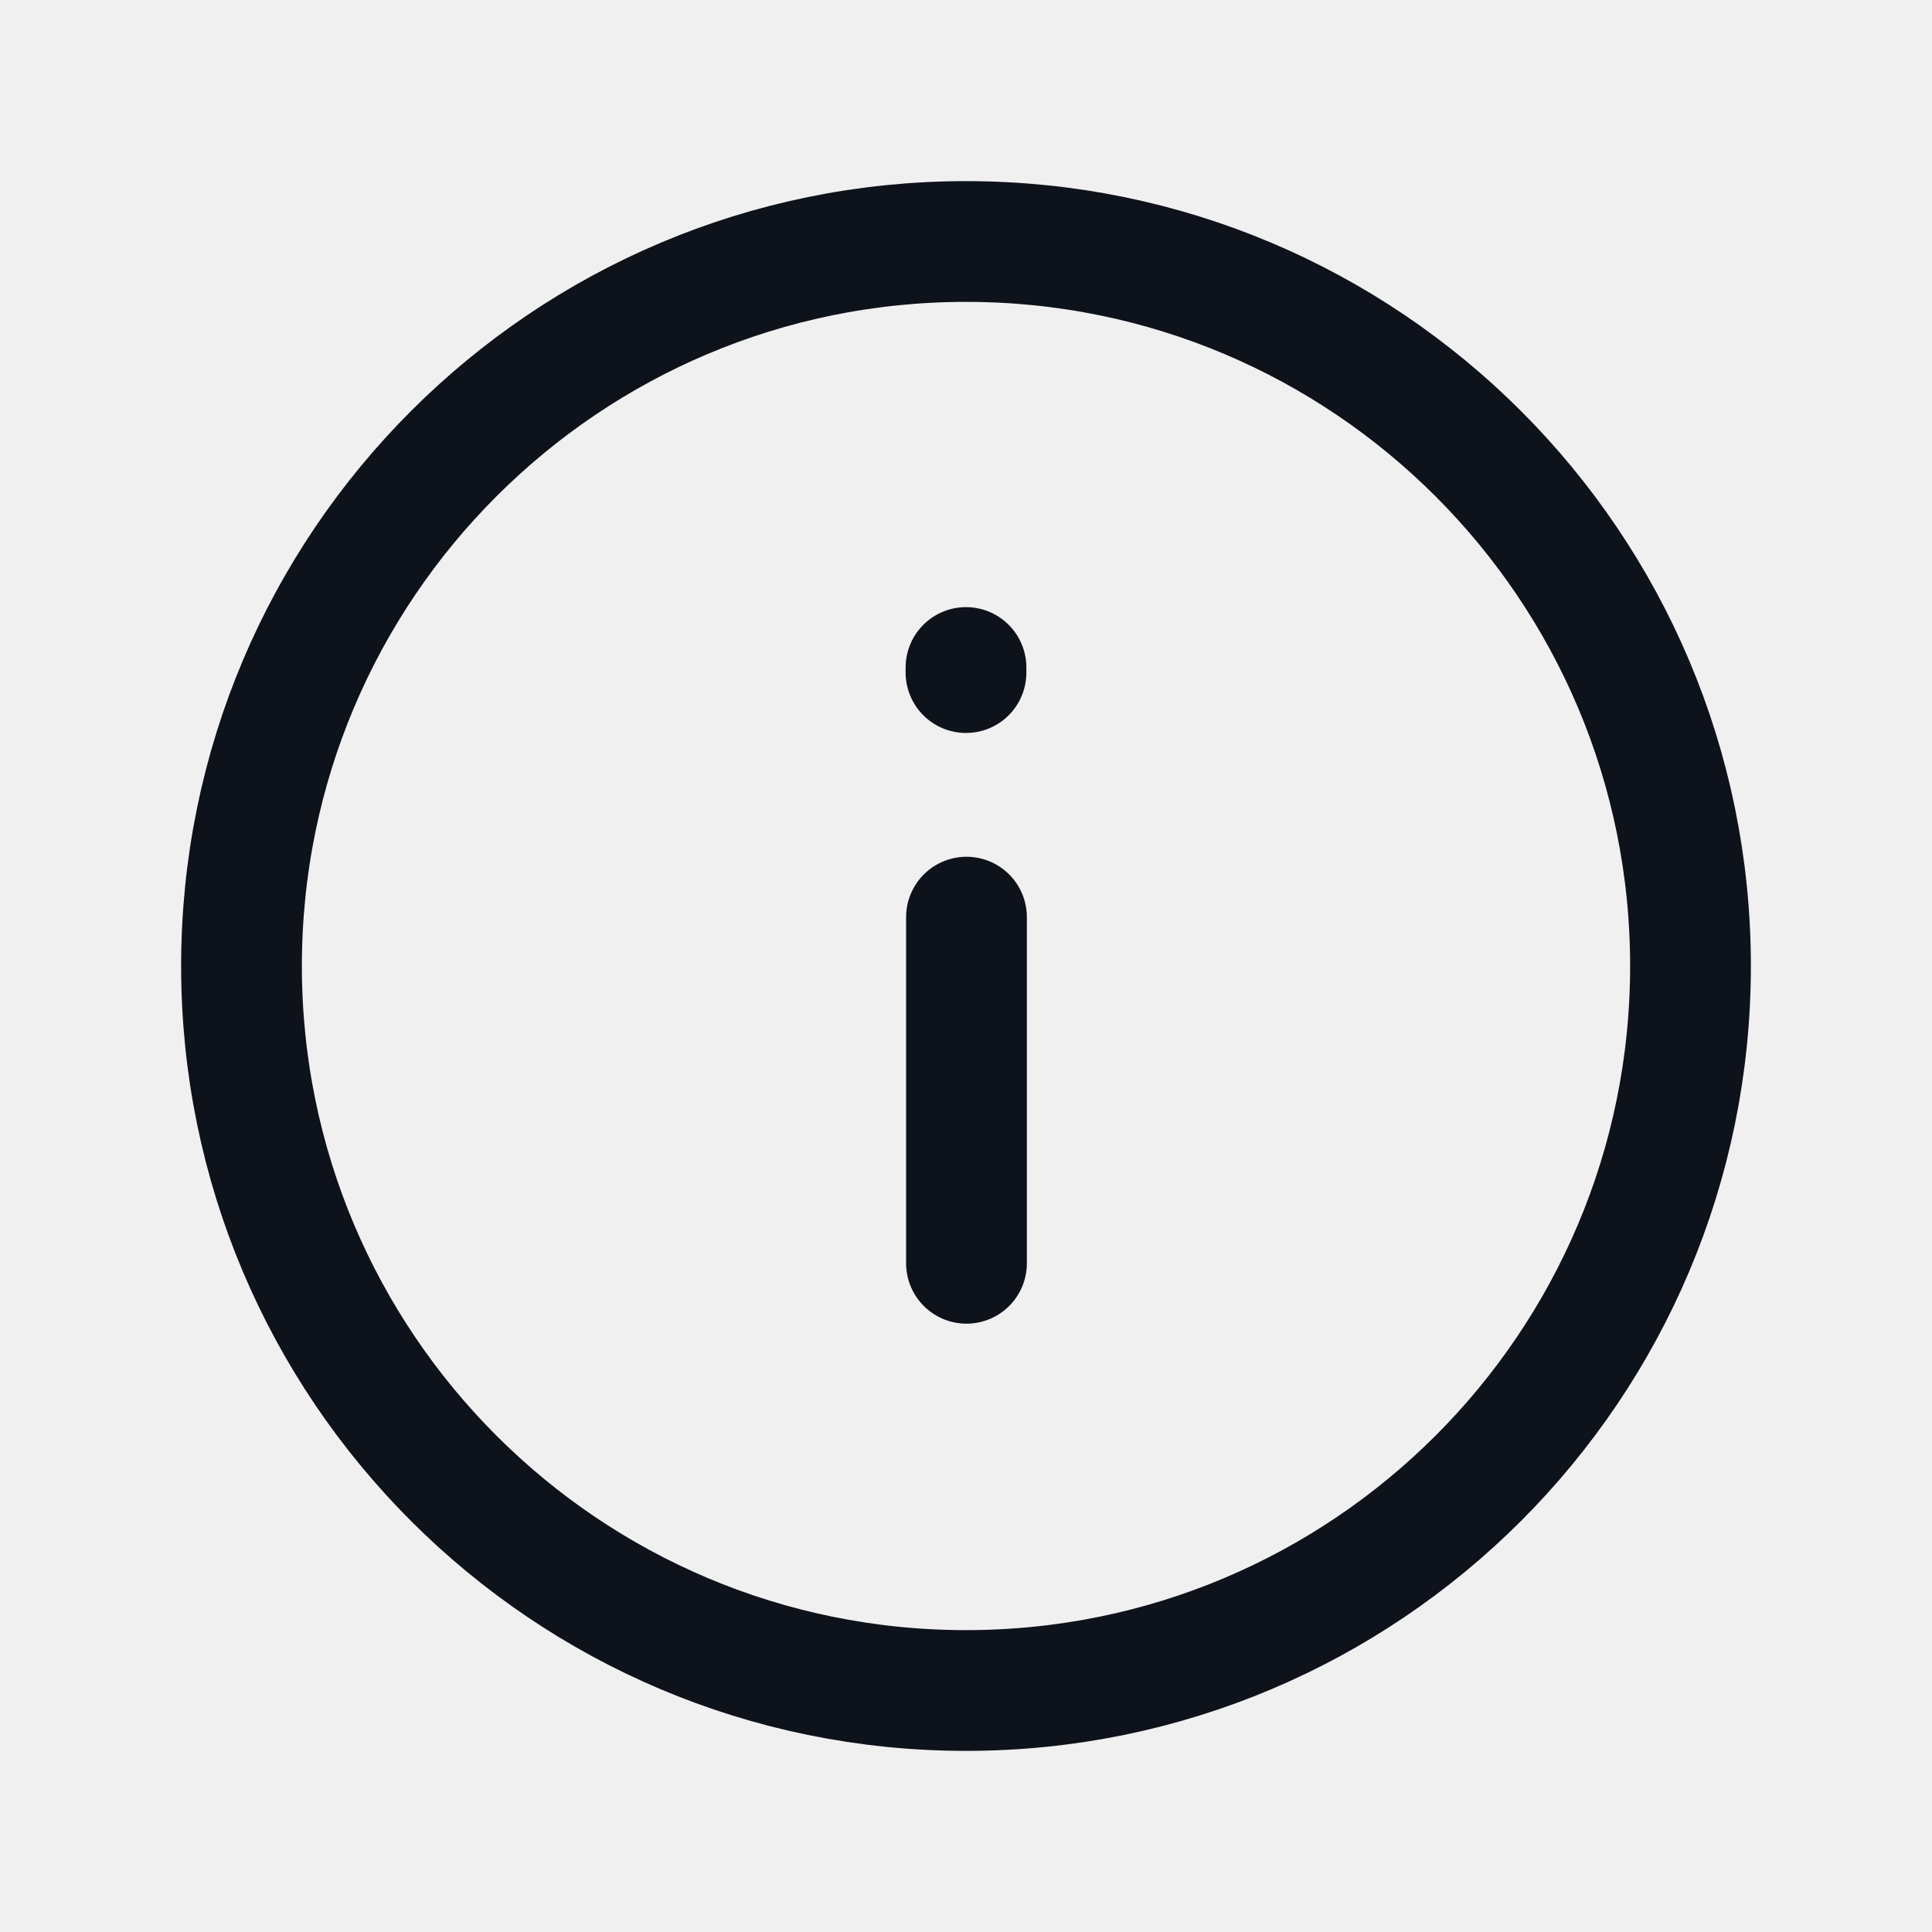
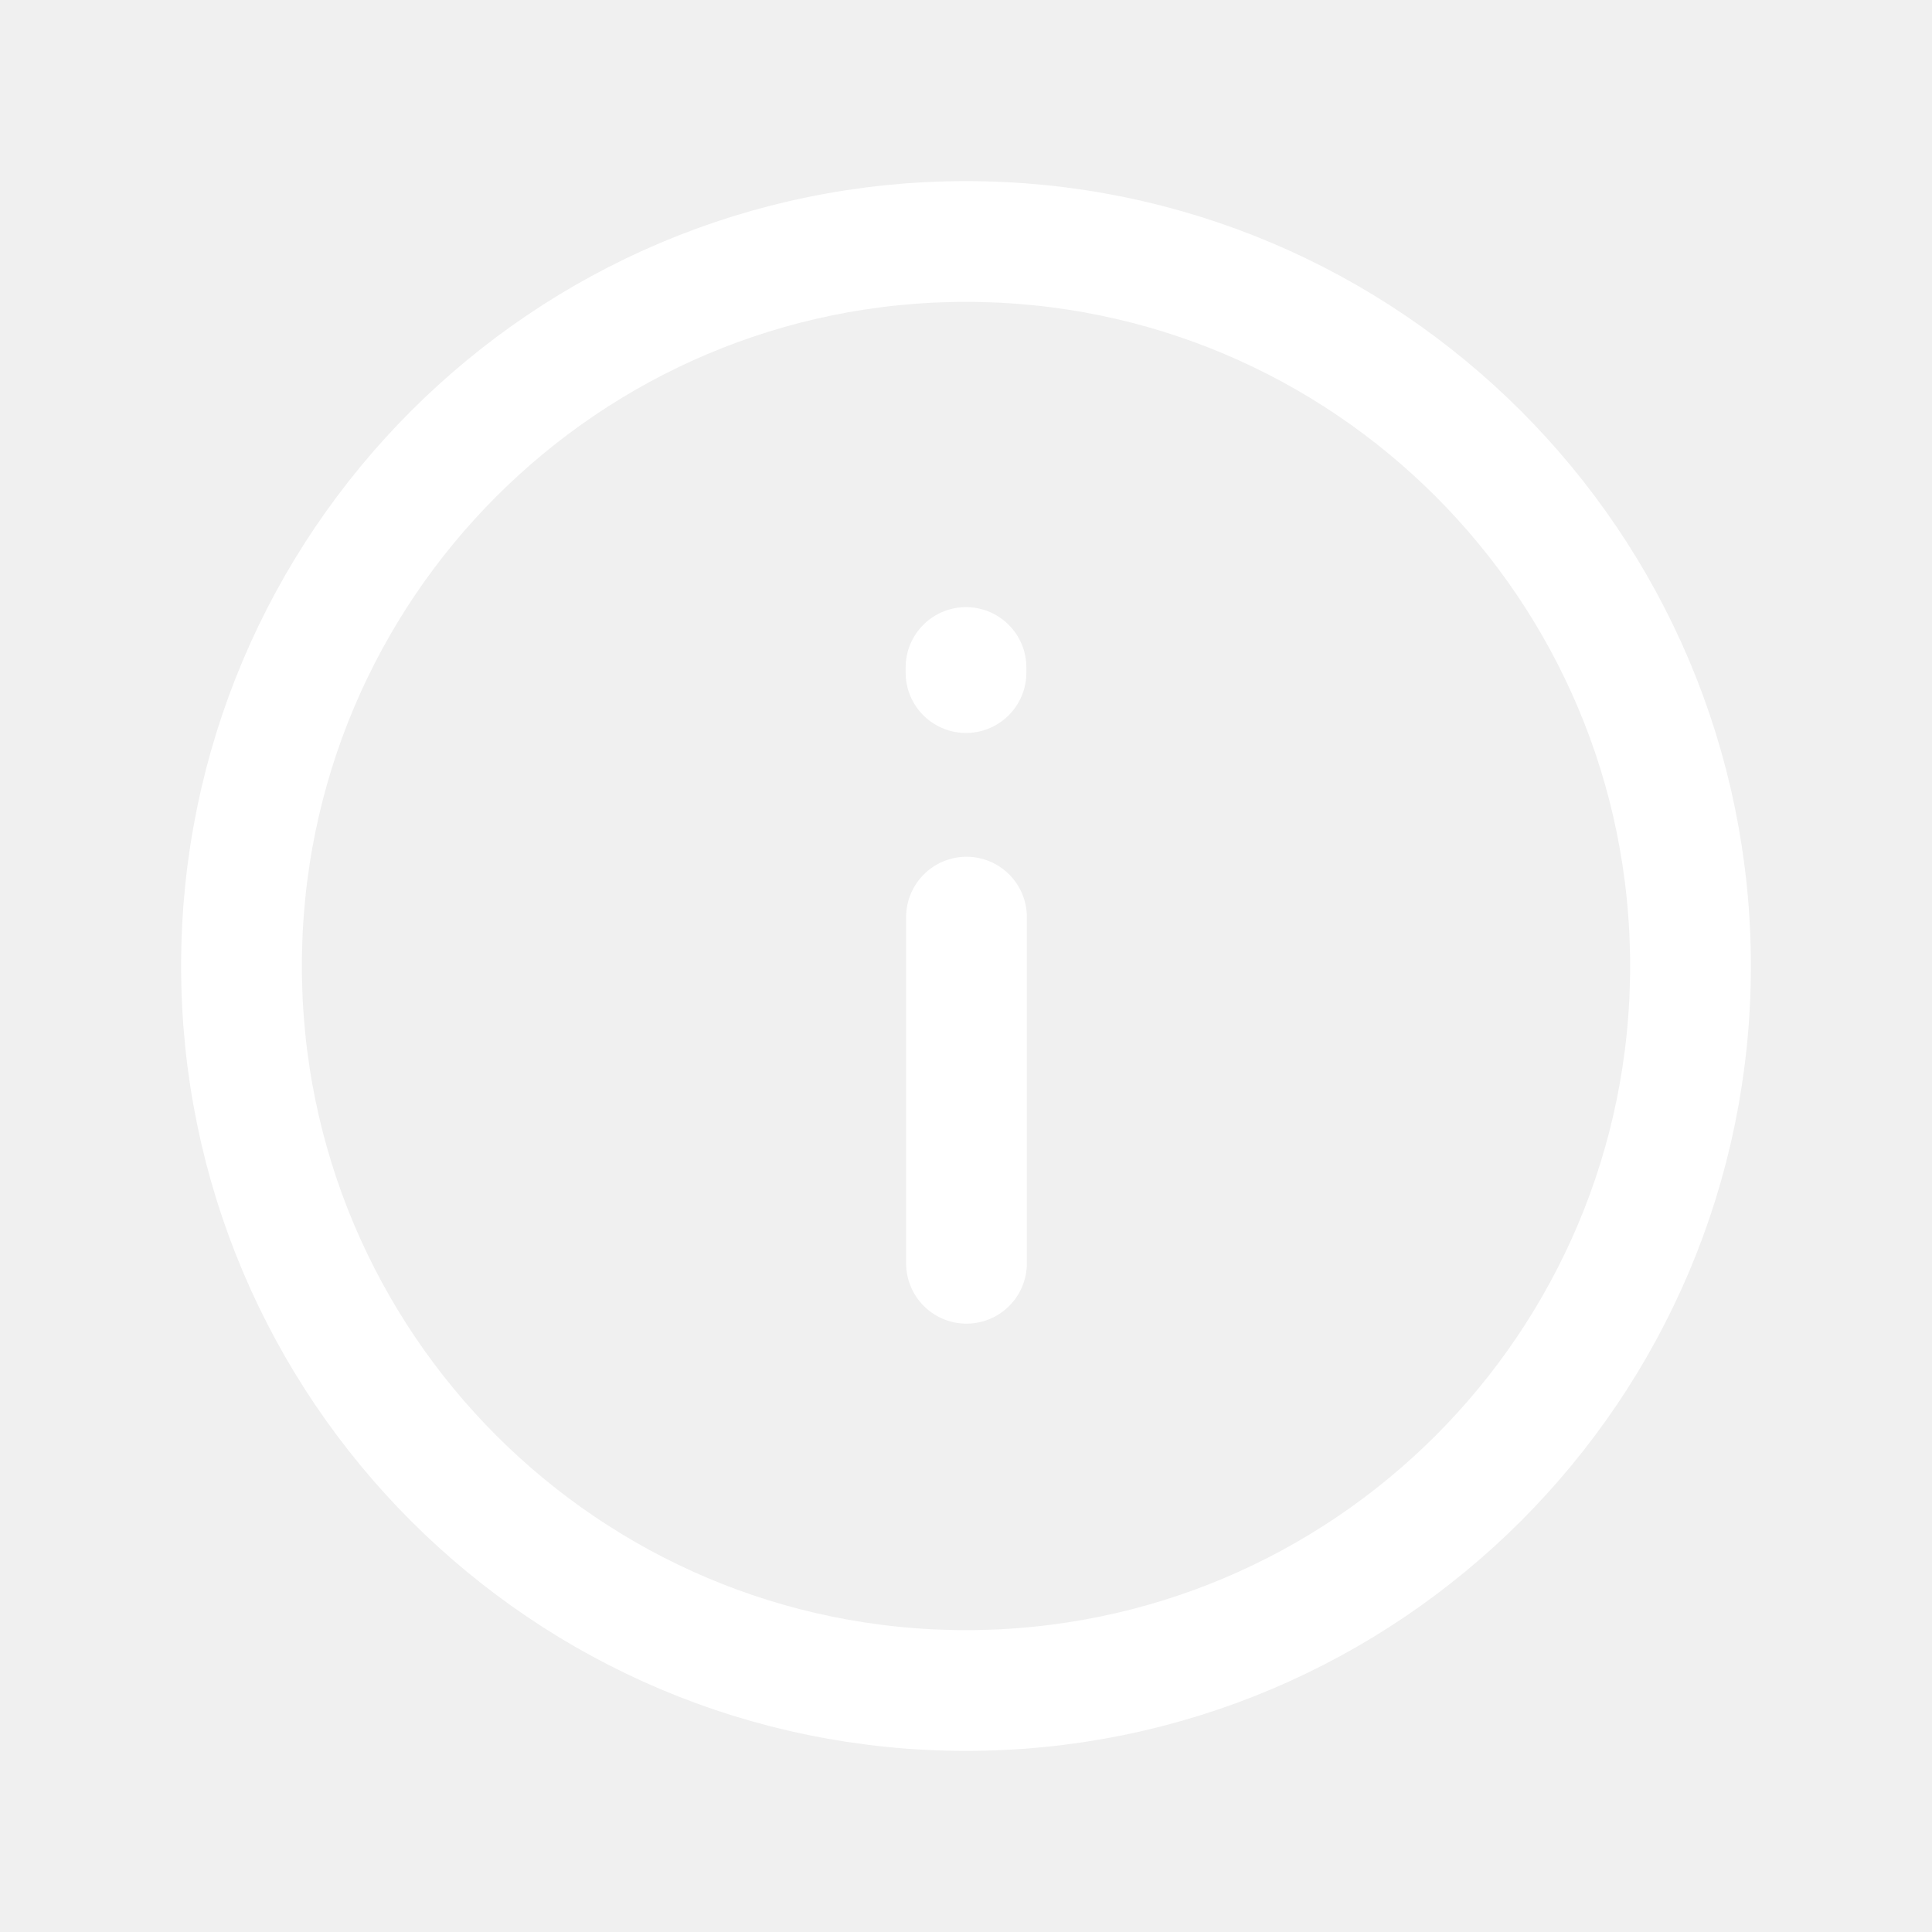
<svg xmlns="http://www.w3.org/2000/svg" width="24" height="24" fill="none" viewBox="0 0 24 24">
-   <path stroke="#0E121B" stroke-linecap="round" stroke-linejoin="round" stroke-width="1.5" d="M3 12a9 9 0 1 0 18 0 9 9 0 0 0-18 0ZM12.006 15.693v-4.3M12 8.355v-.063" />
+   <path stroke="#ffffff" stroke-linecap="round" stroke-linejoin="round" stroke-width="1.5" d="M3 12a9 9 0 1 0 18 0 9 9 0 0 0-18 0ZM12.006 15.693v-4.3M12 8.355v-.063" />
</svg>
